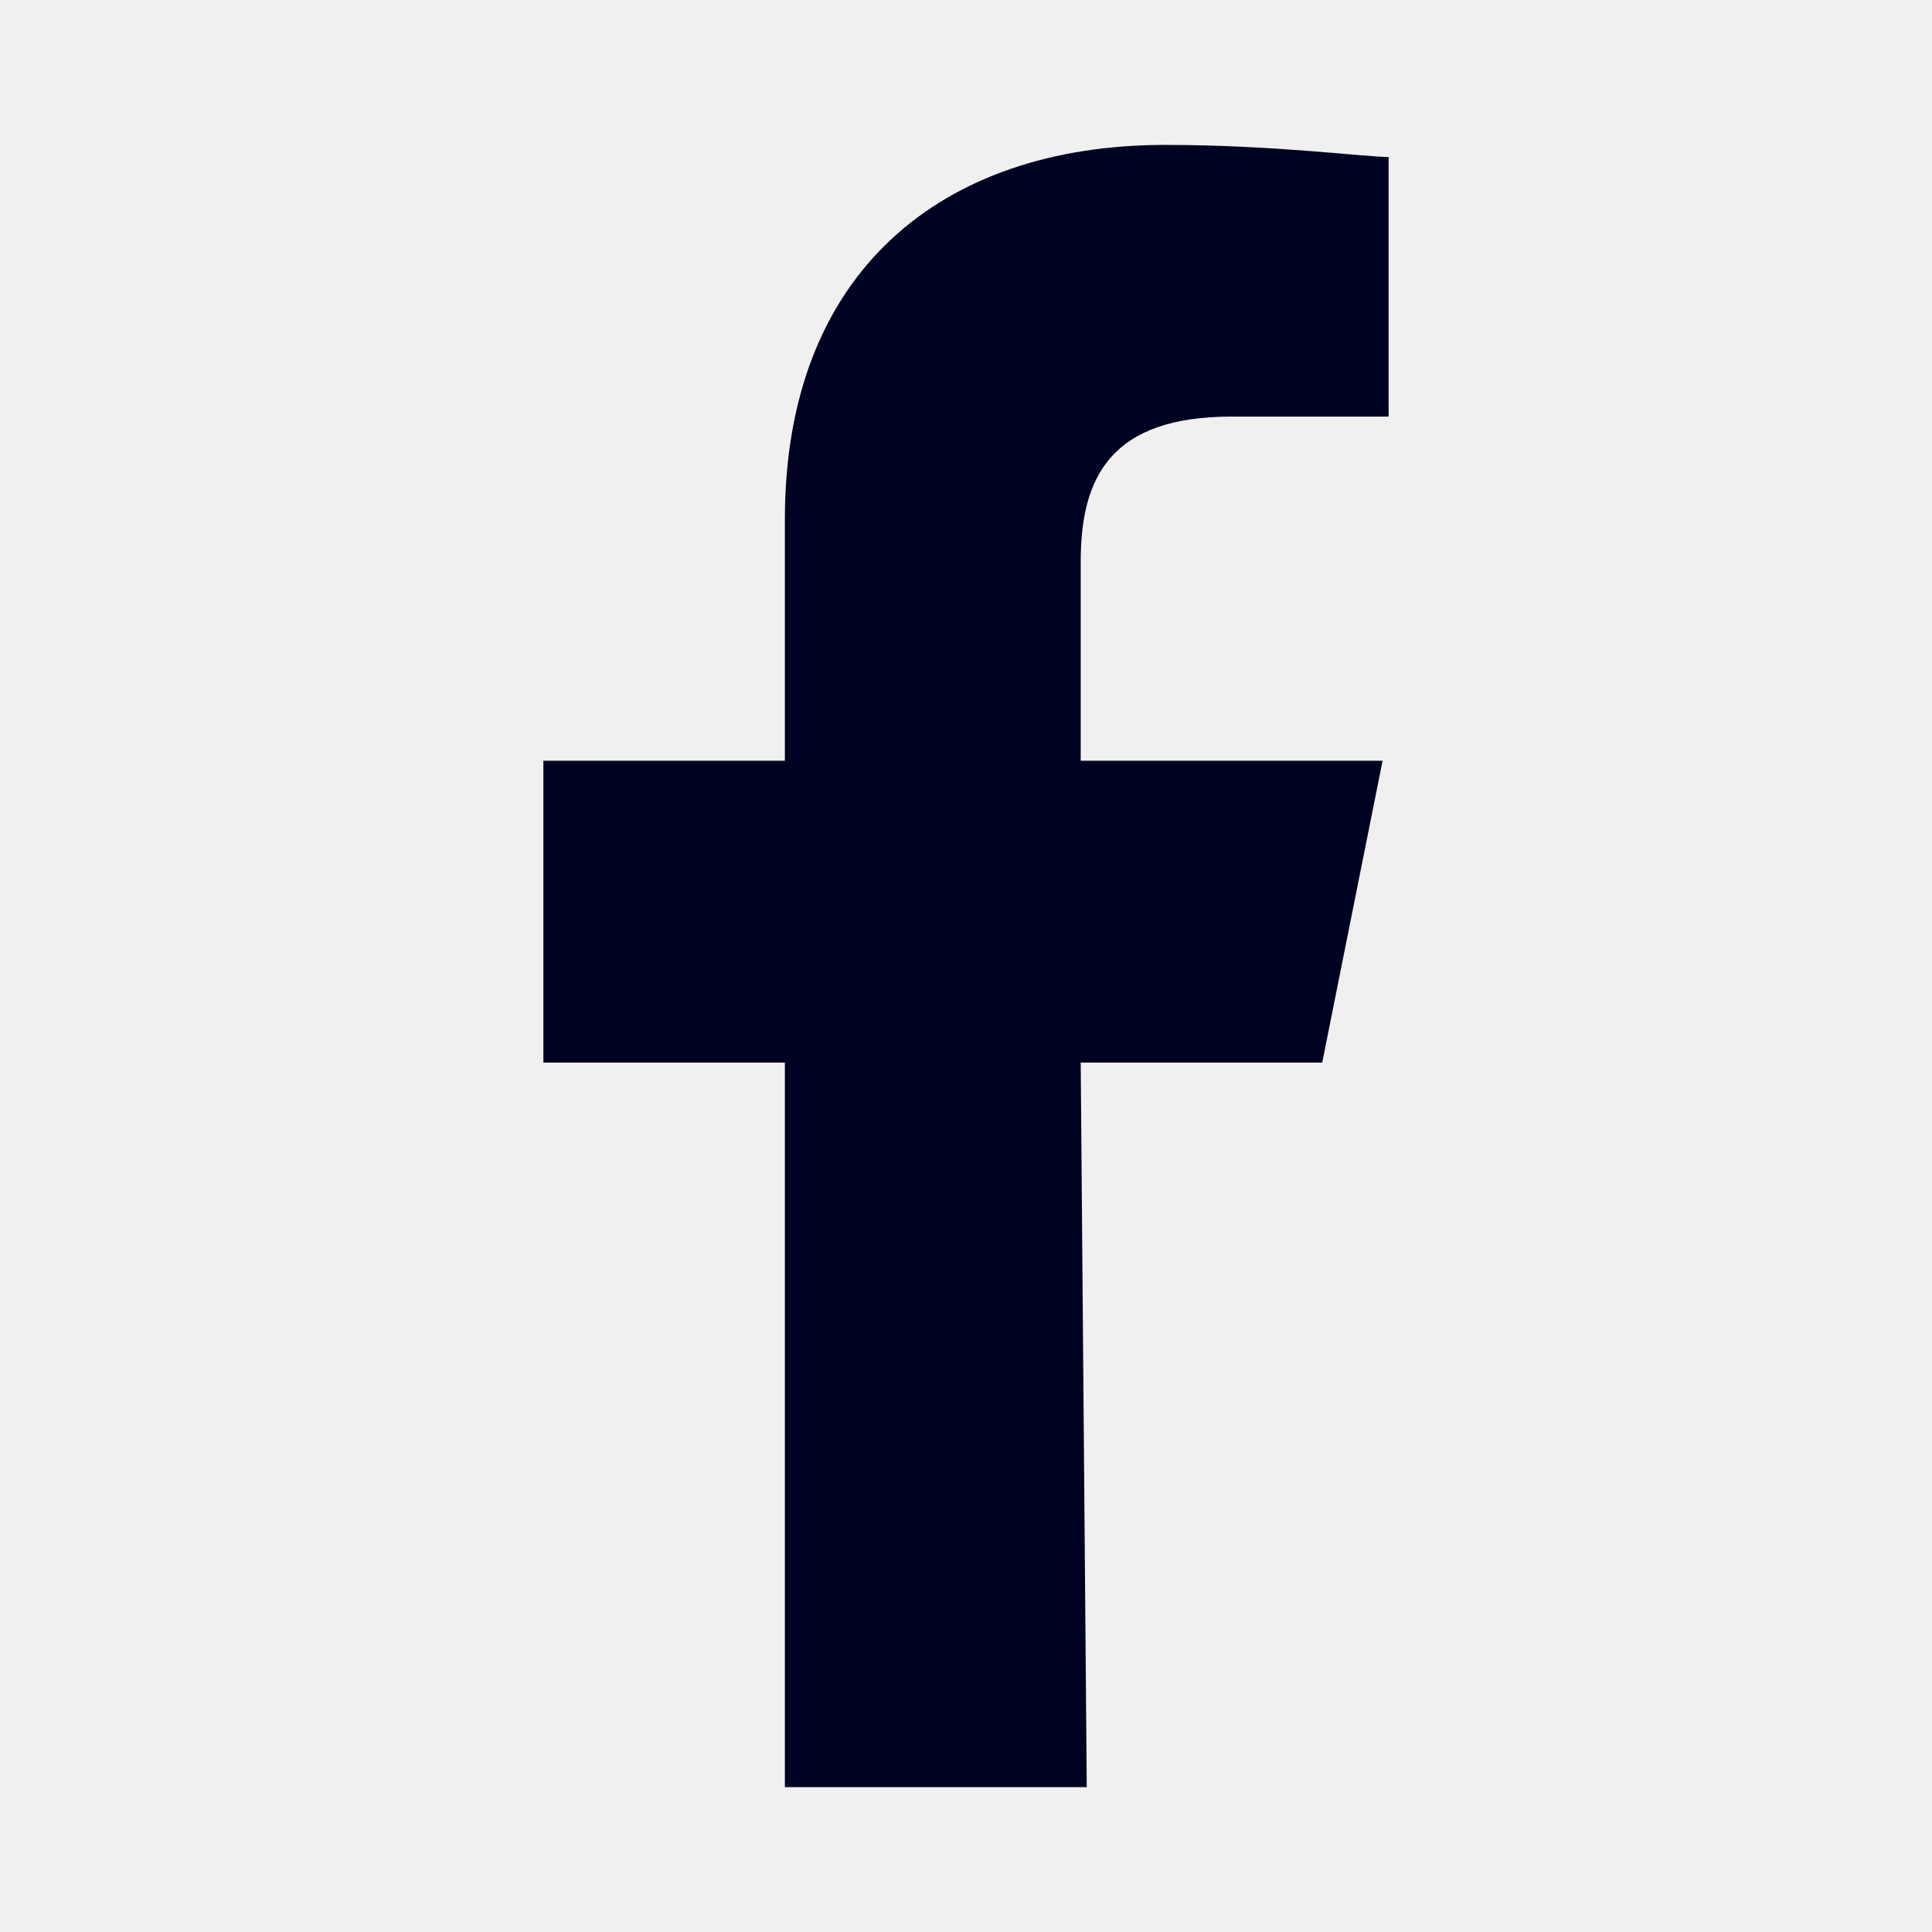
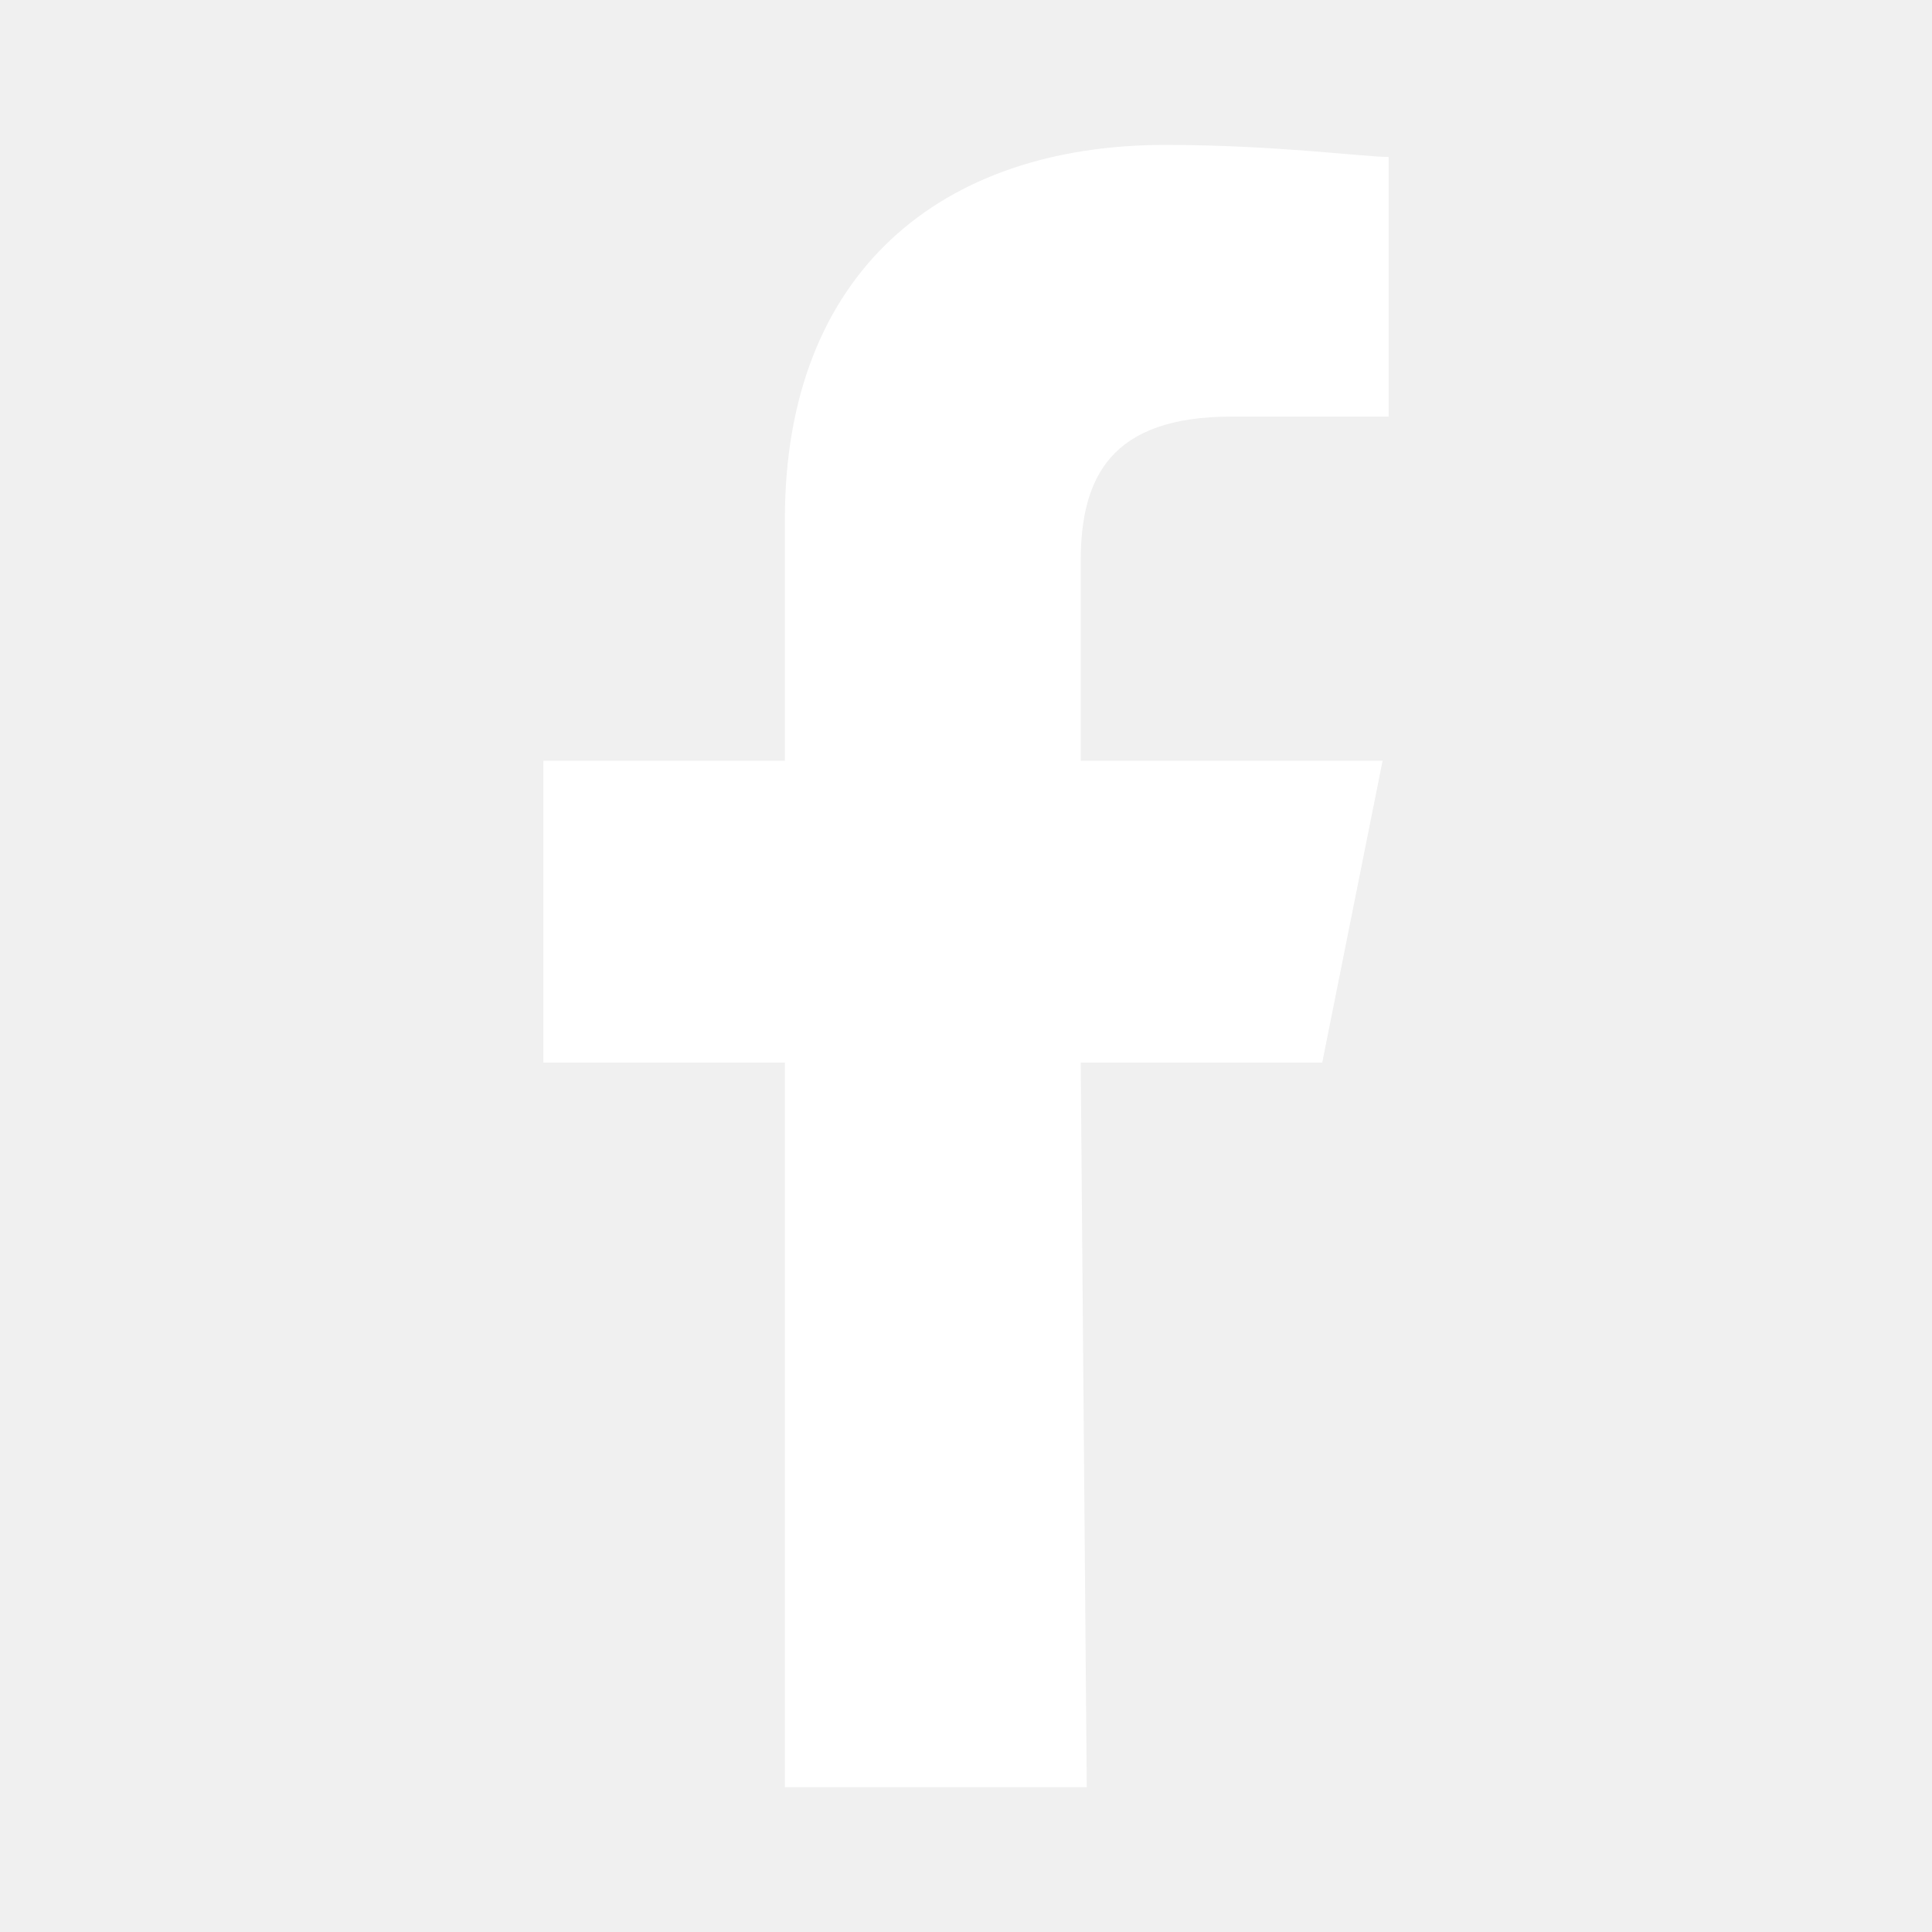
<svg xmlns="http://www.w3.org/2000/svg" version="1.1" id="Layer_1" x="0px" y="0px" viewBox="0 0 32 32" style="enable-background:new 0 0 32 32;" xml:space="preserve">
  <style type="text/css">
- 	.st0{fill:#000222;}
+ 	.st0{fill:#FFFFFF;}
</style>
  <path class="st0" d="M17.9,9.3v3.3h5l-1,5h-4l0.1,12h-5v-12H9v-5h4v-4c0-4.1,2.6-6.2,6.3-6.2c1.8,0,3.3,0.2,3.7,0.2v4.3h-2.6  C18.4,6.9,17.9,7.9,17.9,9.3z" />
</svg>
